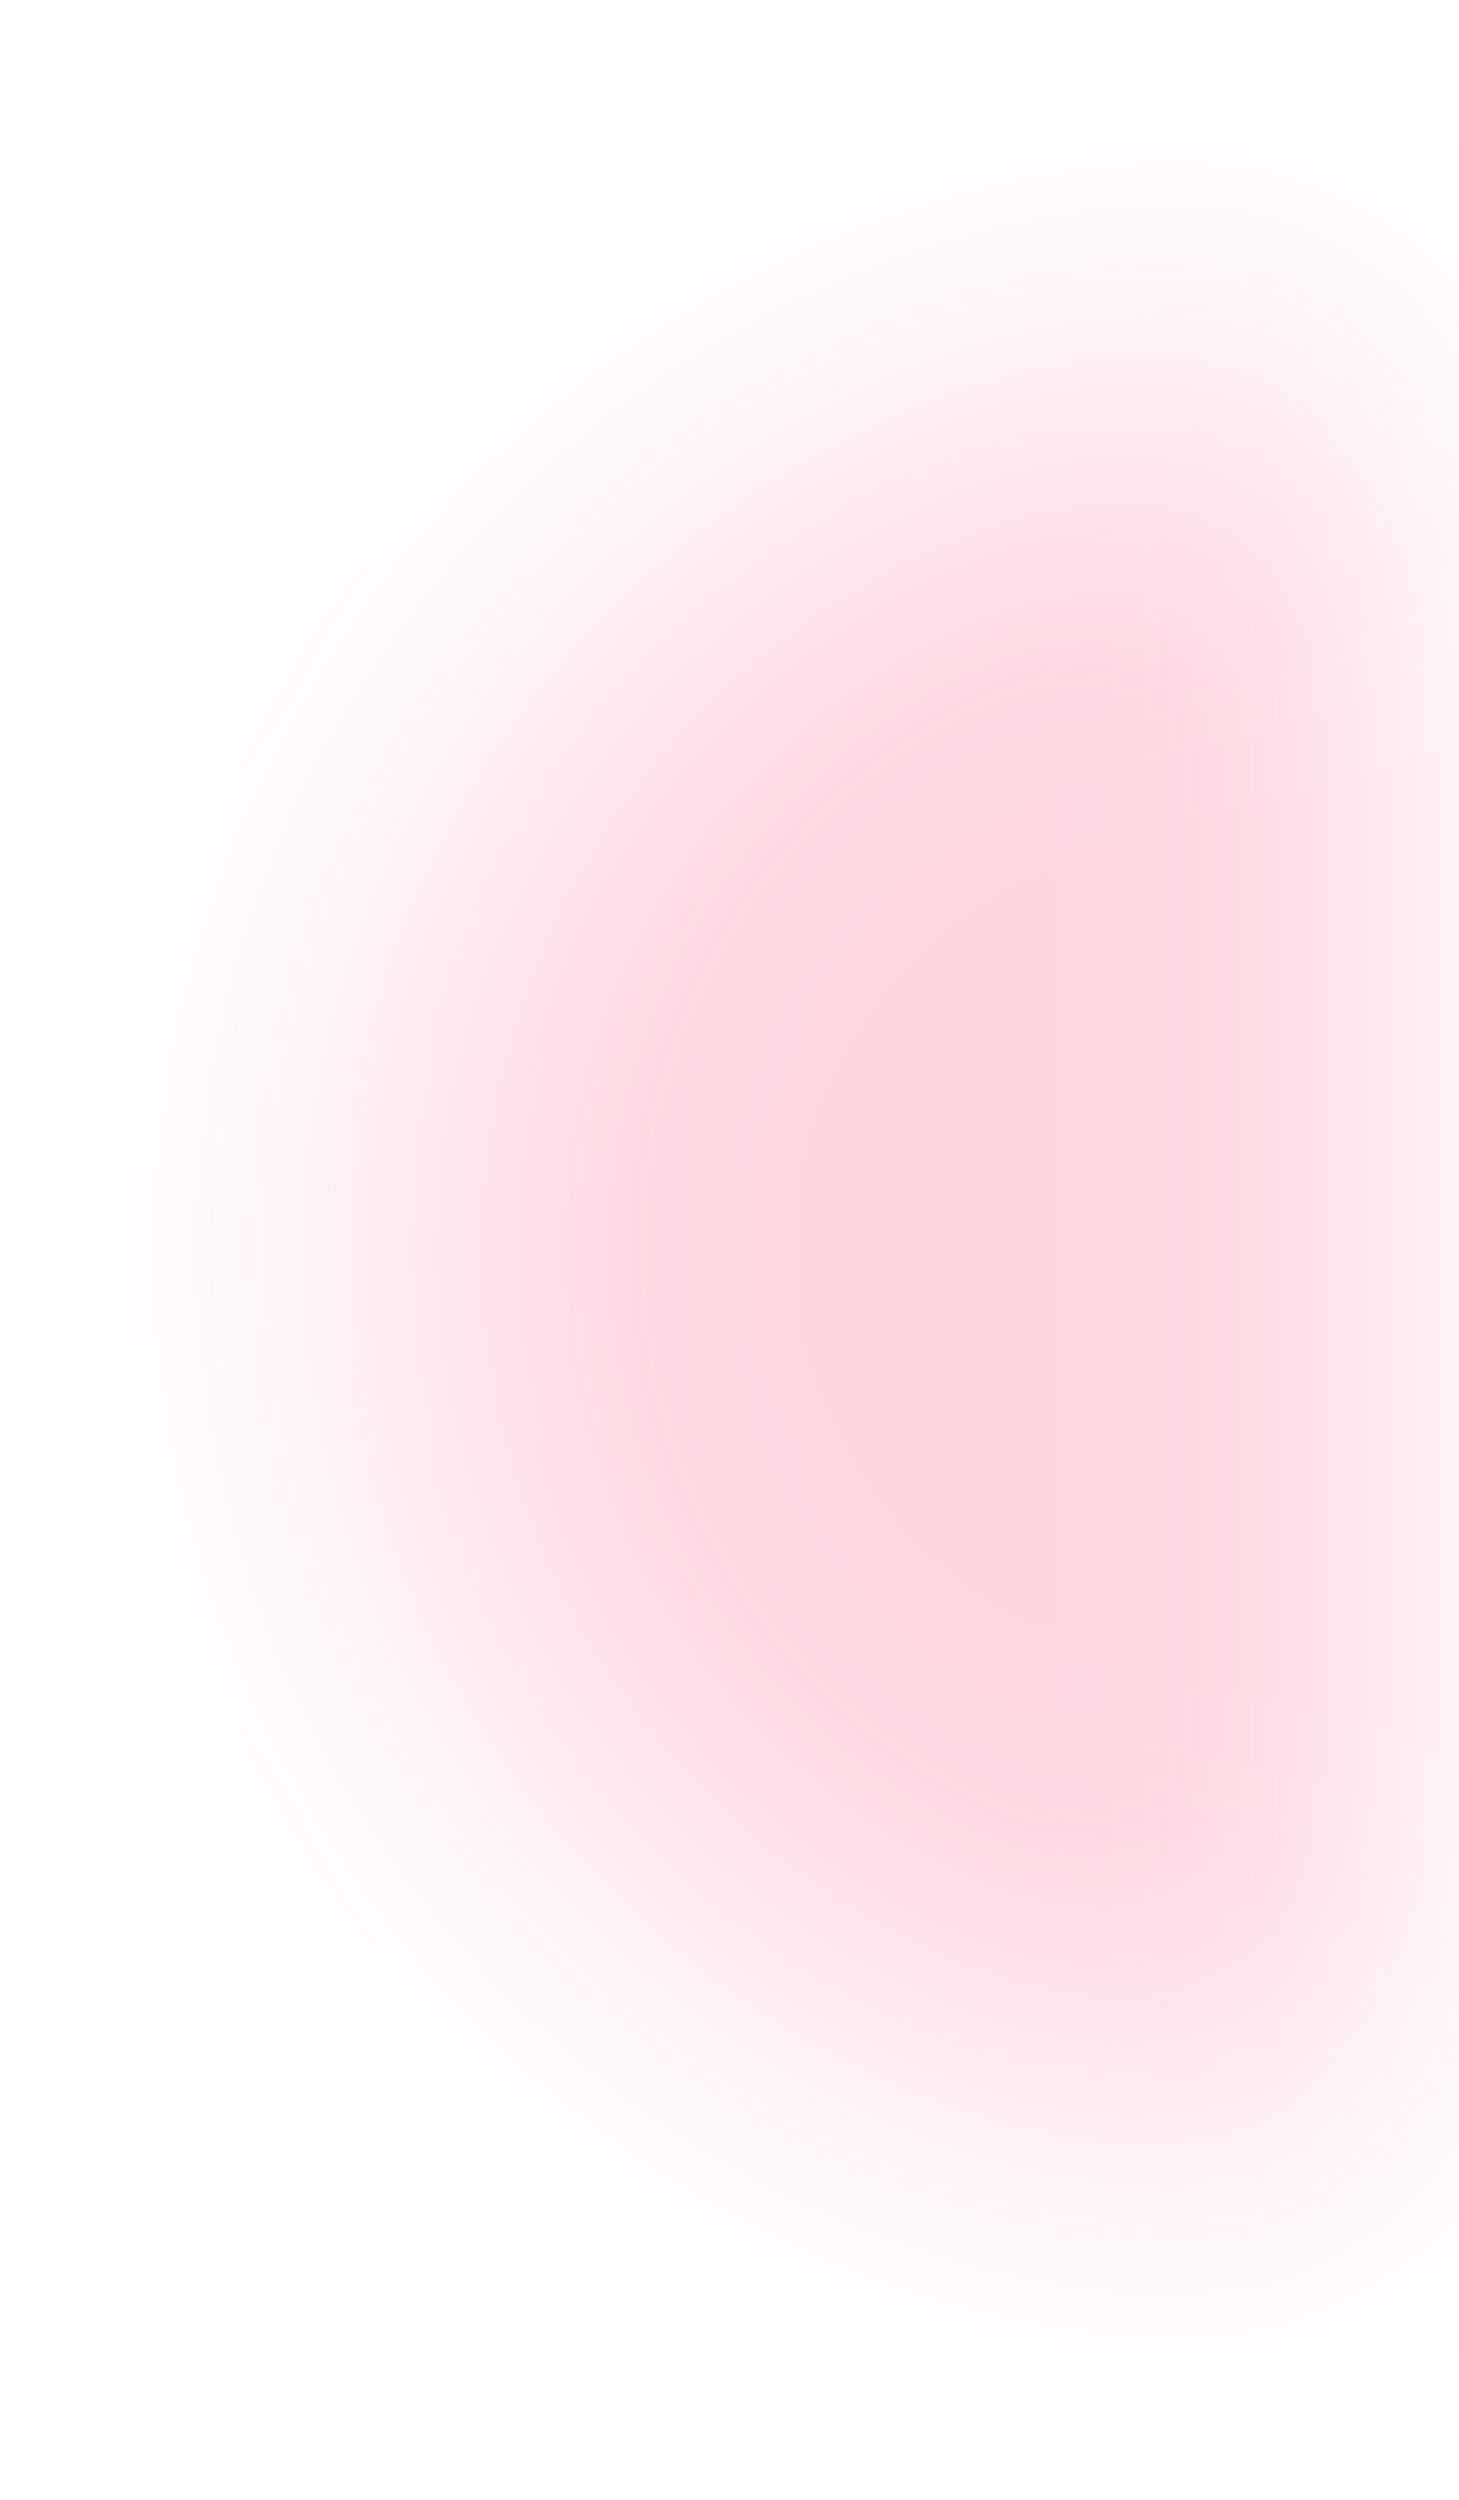
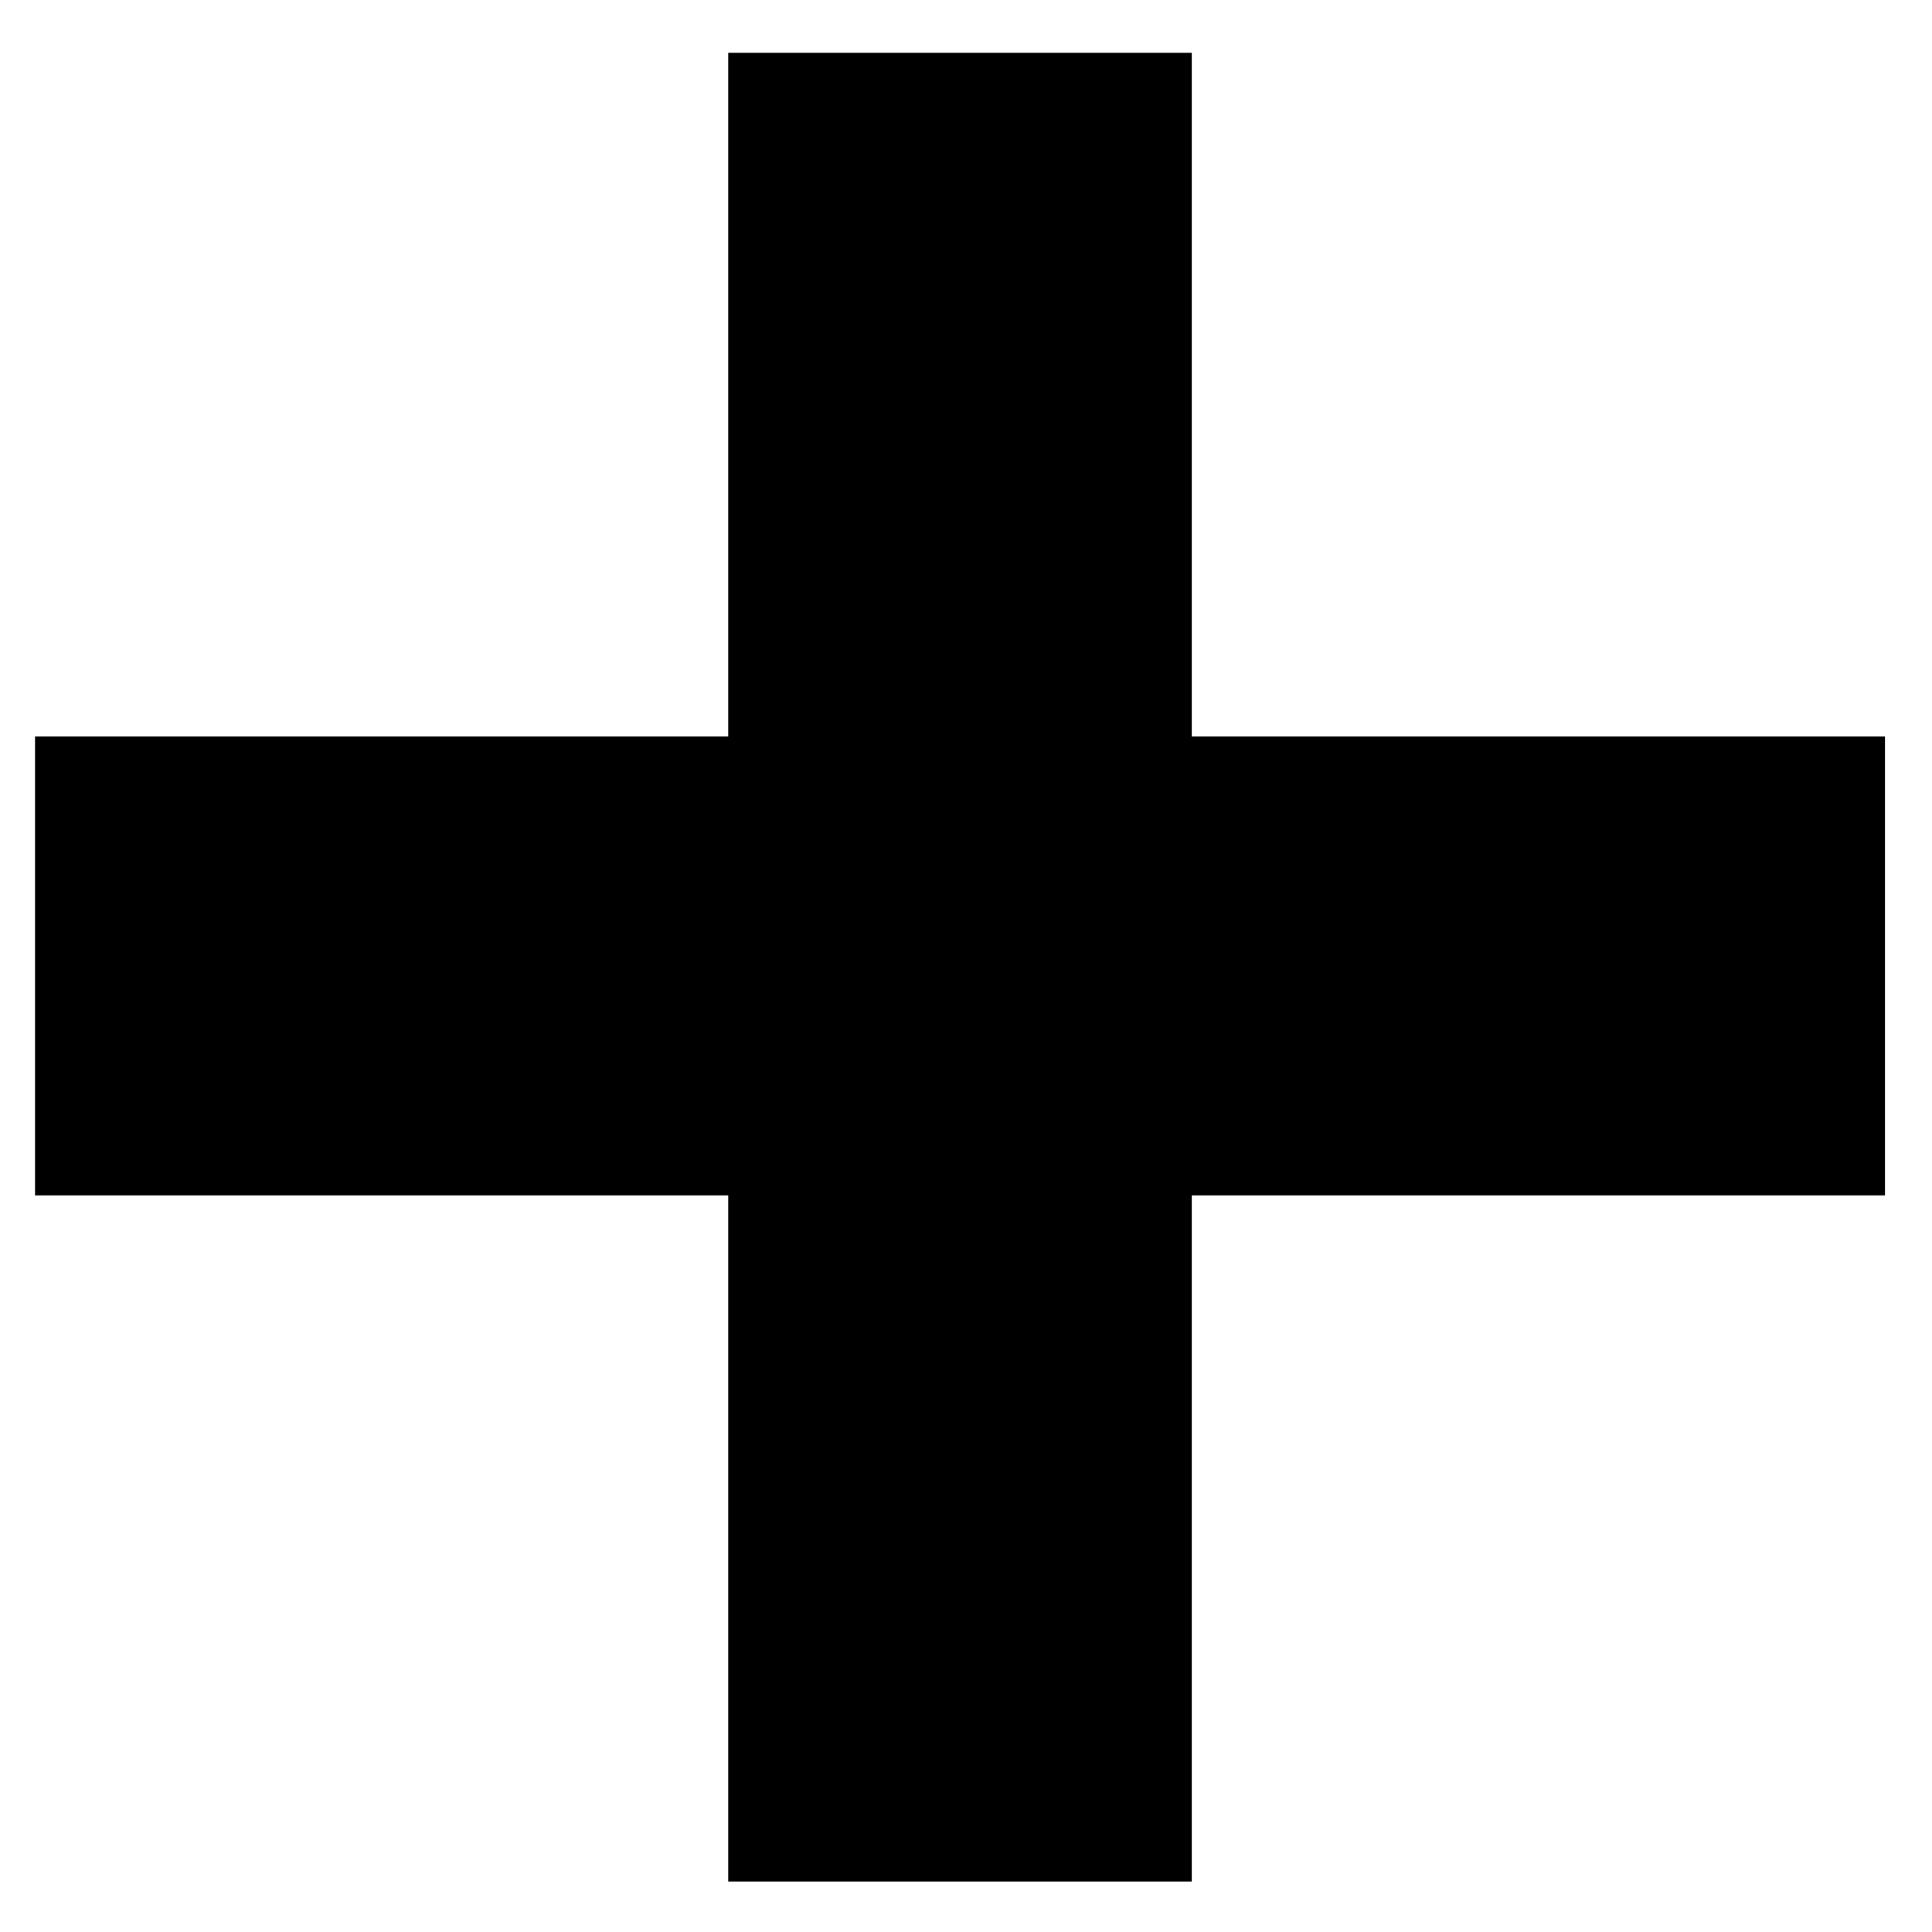
- <svg xmlns="http://www.w3.org/2000/svg" width="412" height="706" viewBox="0 0 412 706" fill="none">
-   <g filter="url(#filter0_f_114_957)">
-     <path d="M353 596C487.205 596 596 487.205 596 353C596 218.795 487.205 110 353 110C218.795 110 110 218.795 110 353C110 487.205 218.795 596 353 596Z" fill="#F72D57" fill-opacity="0.2" />
-   </g>
-   <defs>
-     <filter id="filter0_f_114_957" x="0" y="0" width="706" height="706" filterUnits="userSpaceOnUse" color-interpolation-filters="sRGB">
-       <feFlood flood-opacity="0" result="BackgroundImageFix" />
-       <feBlend mode="normal" in="SourceGraphic" in2="BackgroundImageFix" result="shape" />
-       <feGaussianBlur stdDeviation="55" result="effect1_foregroundBlur_114_957" />
-     </filter>
-   </defs>
+ <svg xmlns="http://www.w3.org/2000/svg" width="15" height="15" viewBox="0 0 15 15" fill="none">
+   <path d="M5.654 14.608H9.253V9.281H14.635V5.718H9.253V0.41H5.654V5.718H0.272V9.281H5.654V14.608Z" fill="black" />
</svg>
